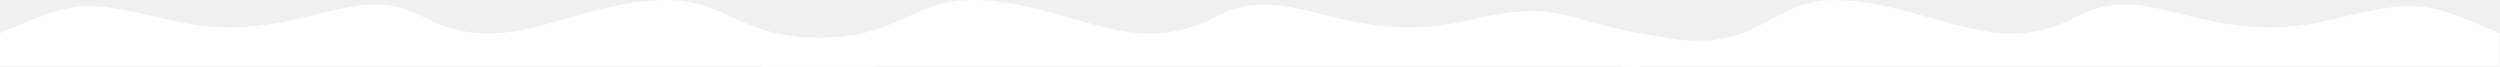
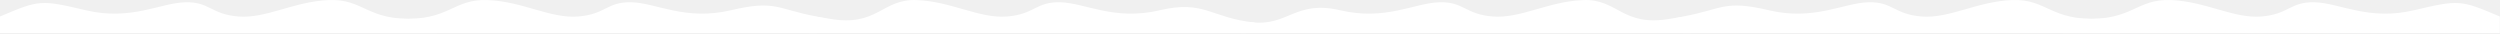
- <svg xmlns="http://www.w3.org/2000/svg" width="4508" height="120" viewBox="0 0 4508 120" fill="none">
-   <path d="M311 37.224C147.5 -1.276 142 -0.776 0 59.724V119.724H1581L1650 67.724C1661.5 65.057 1648.9 61.324 1506.5 67.724C1328.5 75.724 1316.5 -4.776 1190 0.224C1063.5 5.224 963.5 67.724 863 59.724C762.5 51.724 759 5.724 669.5 8.224C580 10.724 474.5 75.724 311 37.224Z" fill="white" />
+ <svg xmlns="http://www.w3.org/2000/svg" width="9047" height="120" viewBox="0 0 9047 120" fill="none">
+   <path d="M311 37.224C147.5 -1.276 142 -0.776 -0 59.724V119.724H1581L1650 67.724C1661.5 65.057 1648.9 61.324 1506.5 67.724C1328.5 75.724 1316.5 -4.776 1190 0.224C1063.5 5.224 963.5 67.724 863 59.724C762.5 51.724 759 5.724 669.5 8.224C580 10.724 474.5 75.724 311 37.224Z" fill="white" />
  <path d="M2644.26 37.224C2807.76 -1.276 2811.01 32.948 2955.26 59.724C3099.5 86.5 2955.26 119.724 2955.26 119.724H1374.26L1305.26 67.724C1293.76 65.057 1306.36 61.324 1448.76 67.724C1626.76 75.724 1638.76 -4.776 1765.26 0.224C1891.76 5.224 1991.76 67.724 2092.26 59.724C2192.76 51.724 2196.26 5.724 2285.76 8.224C2375.26 10.724 2480.76 75.724 2644.26 37.224Z" fill="white" />
-   <path d="M4196.26 37.224C4359.76 -1.276 4365.26 -0.776 4507.26 59.724V119.724H2926.26L2857.26 67.724C2845.76 65.058 2881.5 46.5 3000.76 67.724C3176.18 98.945 3190.76 -4.776 3317.26 0.224C3443.76 5.224 3543.76 67.724 3644.26 59.724C3744.76 51.724 3748.26 5.724 3837.76 8.224C3927.26 10.724 4032.76 75.724 4196.26 37.224Z" fill="white" />
+   <path d="M4196.26 37.224C4359.76 -1.276 4382 65.5 4541 81.5L4507.26 119.724H2926.26L2857.26 67.724C2845.76 65.058 2881.5 46.5 3000.76 67.724C3176.18 98.945 3190.76 -4.776 3317.26 0.224C3443.76 5.224 3543.76 67.724 3644.26 59.724C3744.76 51.724 3748.26 5.724 3837.76 8.224C3927.26 10.724 4032.76 75.724 4196.26 37.224Z" fill="white" />
+   <path d="M8735.26 37.224C8898.76 -1.276 8904.26 -0.776 9046.26 59.724V119.724H7465.26L7396.26 67.724C7384.76 65.057 7397.36 61.324 7539.76 67.724C7717.76 75.724 7729.76 -4.776 7856.26 0.224C7982.76 5.224 8082.76 67.724 8183.26 59.724C8283.76 51.724 8287.26 5.724 8376.76 8.224C8466.26 10.724 8571.76 75.724 8735.26 37.224Z" fill="white" />
+   <path d="M6402 37.224C6238.5 -1.276 6235.24 32.948 6091 59.724C5946.76 86.5 6091 119.724 6091 119.724H7672L7741 67.724C7752.5 65.057 7739.9 61.324 7597.5 67.724C7419.5 75.724 7407.5 -4.776 7281 0.224C7154.5 5.224 7054.5 67.724 6954 59.724C6853.5 51.724 6850 5.724 6760.5 8.224C6671 10.724 6565.5 75.724 6402 37.224Z" fill="white" />
+   <path d="M4850 37.224C4686.5 -1.276 4660.5 97.5 4527 80L4491 119.724H6120L6189 67.724C6200.5 65.058 6164.76 46.5 6045.5 67.724C5870.08 98.945 5855.5 -4.776 5729 0.224C5602.5 5.224 5502.5 67.724 5402 59.724C5301.5 51.724 5298 5.724 5208.5 8.224C5119 10.724 5013.5 75.724 4850 37.224Z" fill="white" />
</svg>
